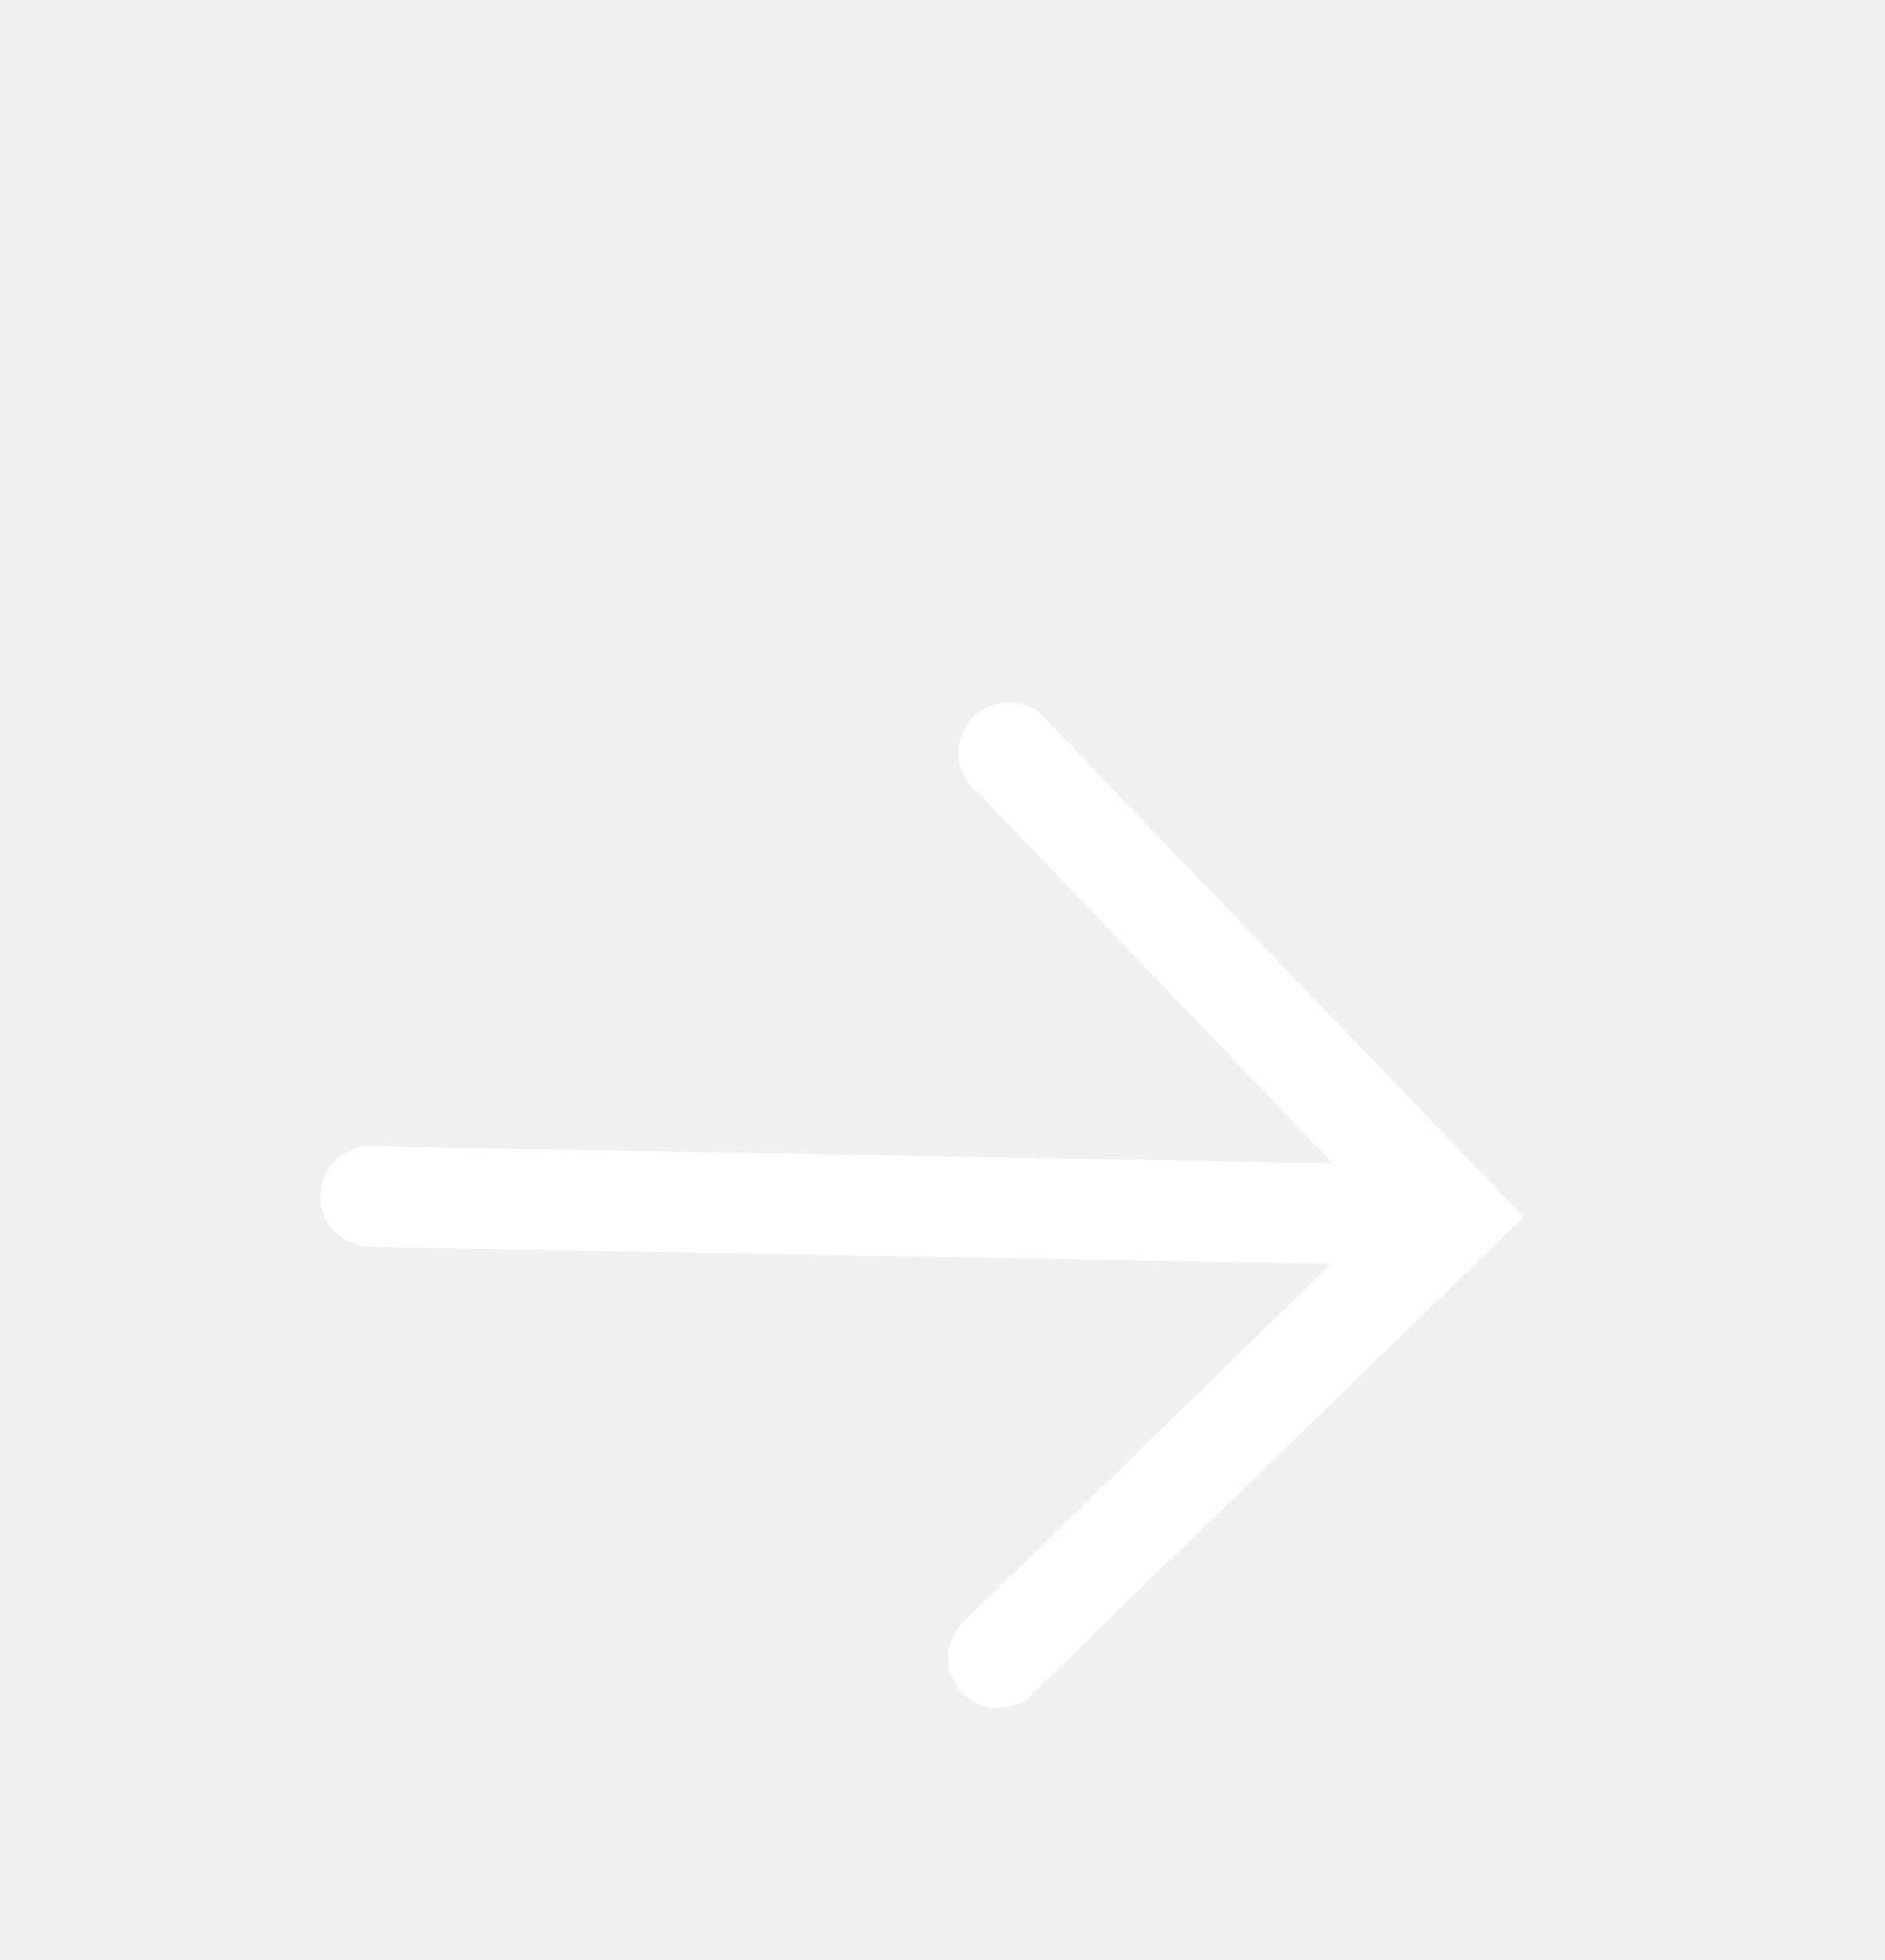
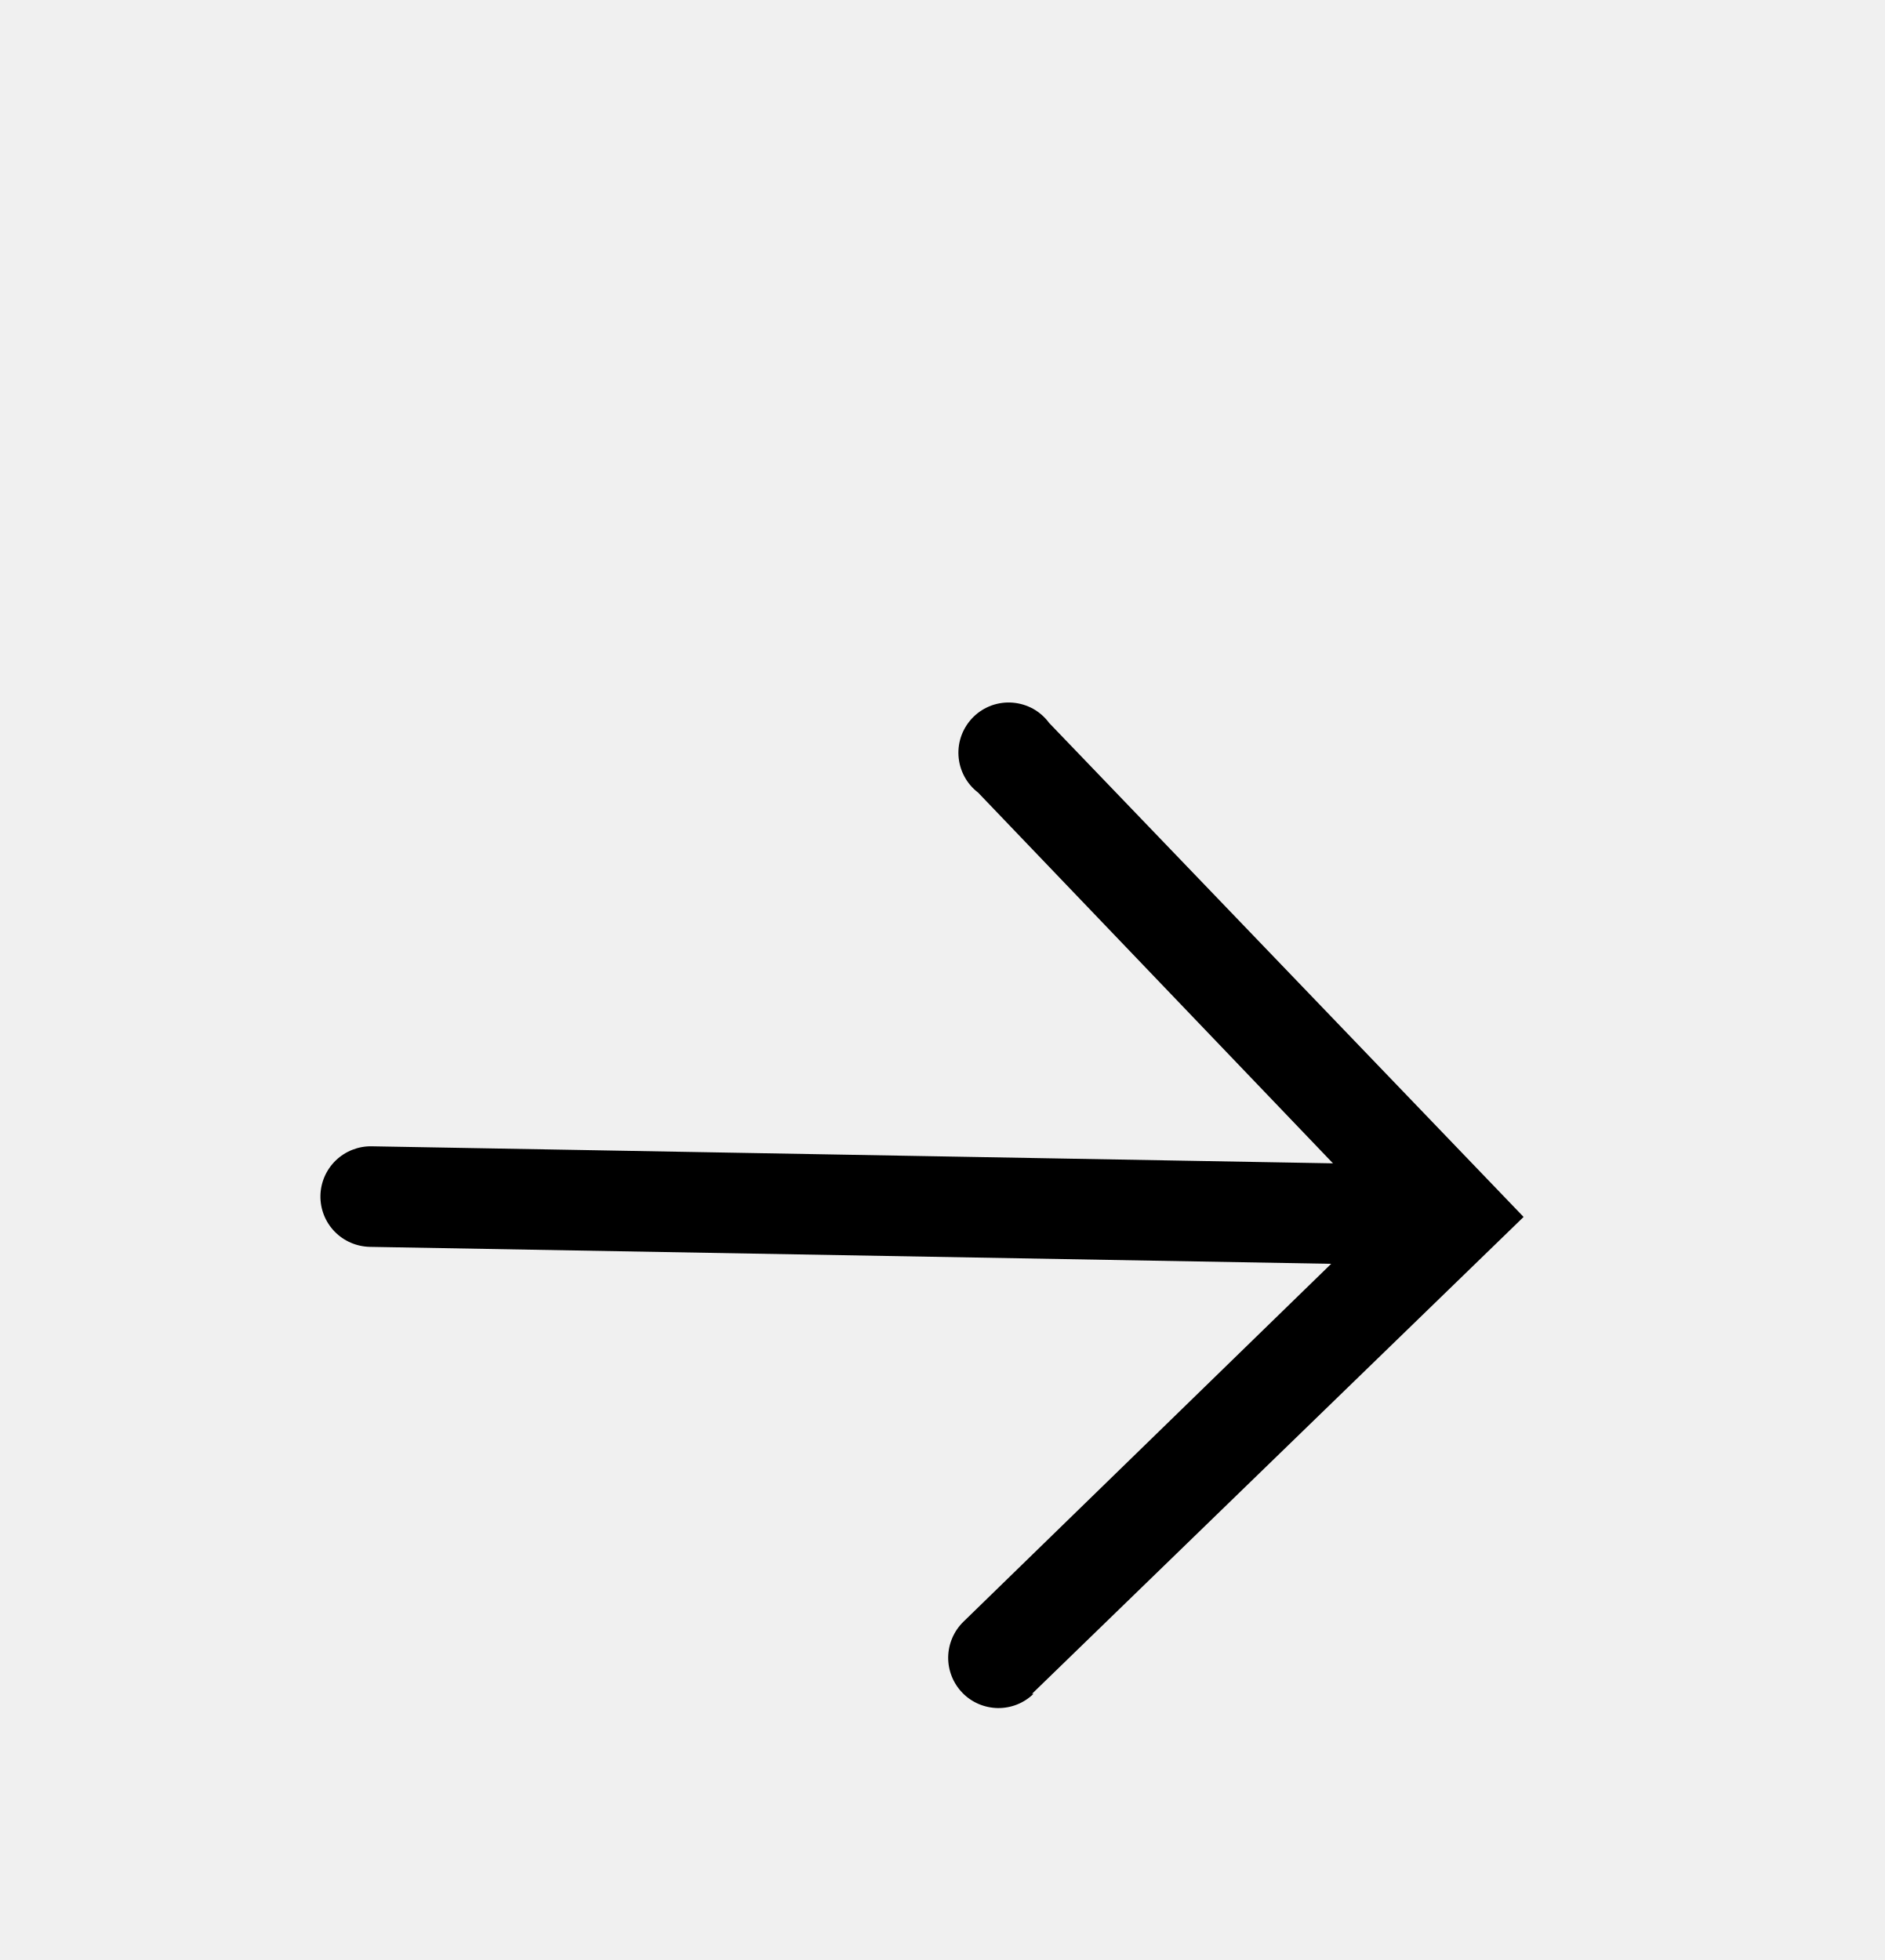
- <svg xmlns="http://www.w3.org/2000/svg" width="25" height="26" viewBox="0 0 25 26" fill="none">
-   <path d="M13.688 22.469L20.208 16.143L13.916 9.591C13.859 9.514 13.787 9.45 13.704 9.403C13.62 9.357 13.528 9.329 13.433 9.321C13.337 9.313 13.242 9.326 13.152 9.358C13.062 9.391 12.98 9.442 12.912 9.509C12.844 9.576 12.791 9.657 12.756 9.746C12.722 9.835 12.707 9.93 12.713 10.026C12.719 10.121 12.745 10.214 12.79 10.298C12.835 10.383 12.897 10.456 12.973 10.514L17.68 15.432L4.929 15.206C4.752 15.203 4.581 15.271 4.454 15.393C4.327 15.516 4.253 15.684 4.25 15.861C4.247 16.038 4.314 16.209 4.437 16.336C4.56 16.463 4.728 16.536 4.905 16.54L17.656 16.765L12.778 21.513C12.652 21.636 12.579 21.805 12.576 21.982C12.574 22.159 12.642 22.329 12.765 22.456C12.888 22.583 13.057 22.655 13.234 22.658C13.411 22.66 13.581 22.593 13.708 22.469L13.688 22.469Z" fill="white" />
+ <svg xmlns="http://www.w3.org/2000/svg" width="25" height="26" viewBox="0 0 25 26">
+   <path d="M13.688 22.469L20.208 16.143L13.916 9.591C13.859 9.514 13.787 9.45 13.704 9.403C13.62 9.357 13.528 9.329 13.433 9.321C13.337 9.313 13.242 9.326 13.152 9.358C13.062 9.391 12.98 9.442 12.912 9.509C12.844 9.576 12.791 9.657 12.756 9.746C12.722 9.835 12.707 9.93 12.713 10.026C12.719 10.121 12.745 10.214 12.79 10.298C12.835 10.383 12.897 10.456 12.973 10.514L17.68 15.432L4.929 15.206C4.752 15.203 4.581 15.271 4.454 15.393C4.327 15.516 4.253 15.684 4.25 15.861C4.247 16.038 4.314 16.209 4.437 16.336C4.56 16.463 4.728 16.536 4.905 16.54L17.656 16.765L12.778 21.513C12.652 21.636 12.579 21.805 12.576 21.982C12.574 22.159 12.642 22.329 12.765 22.456C12.888 22.583 13.057 22.655 13.234 22.658C13.411 22.66 13.581 22.593 13.708 22.469L13.688 22.469Z" fill="currentColor" />
</svg>
